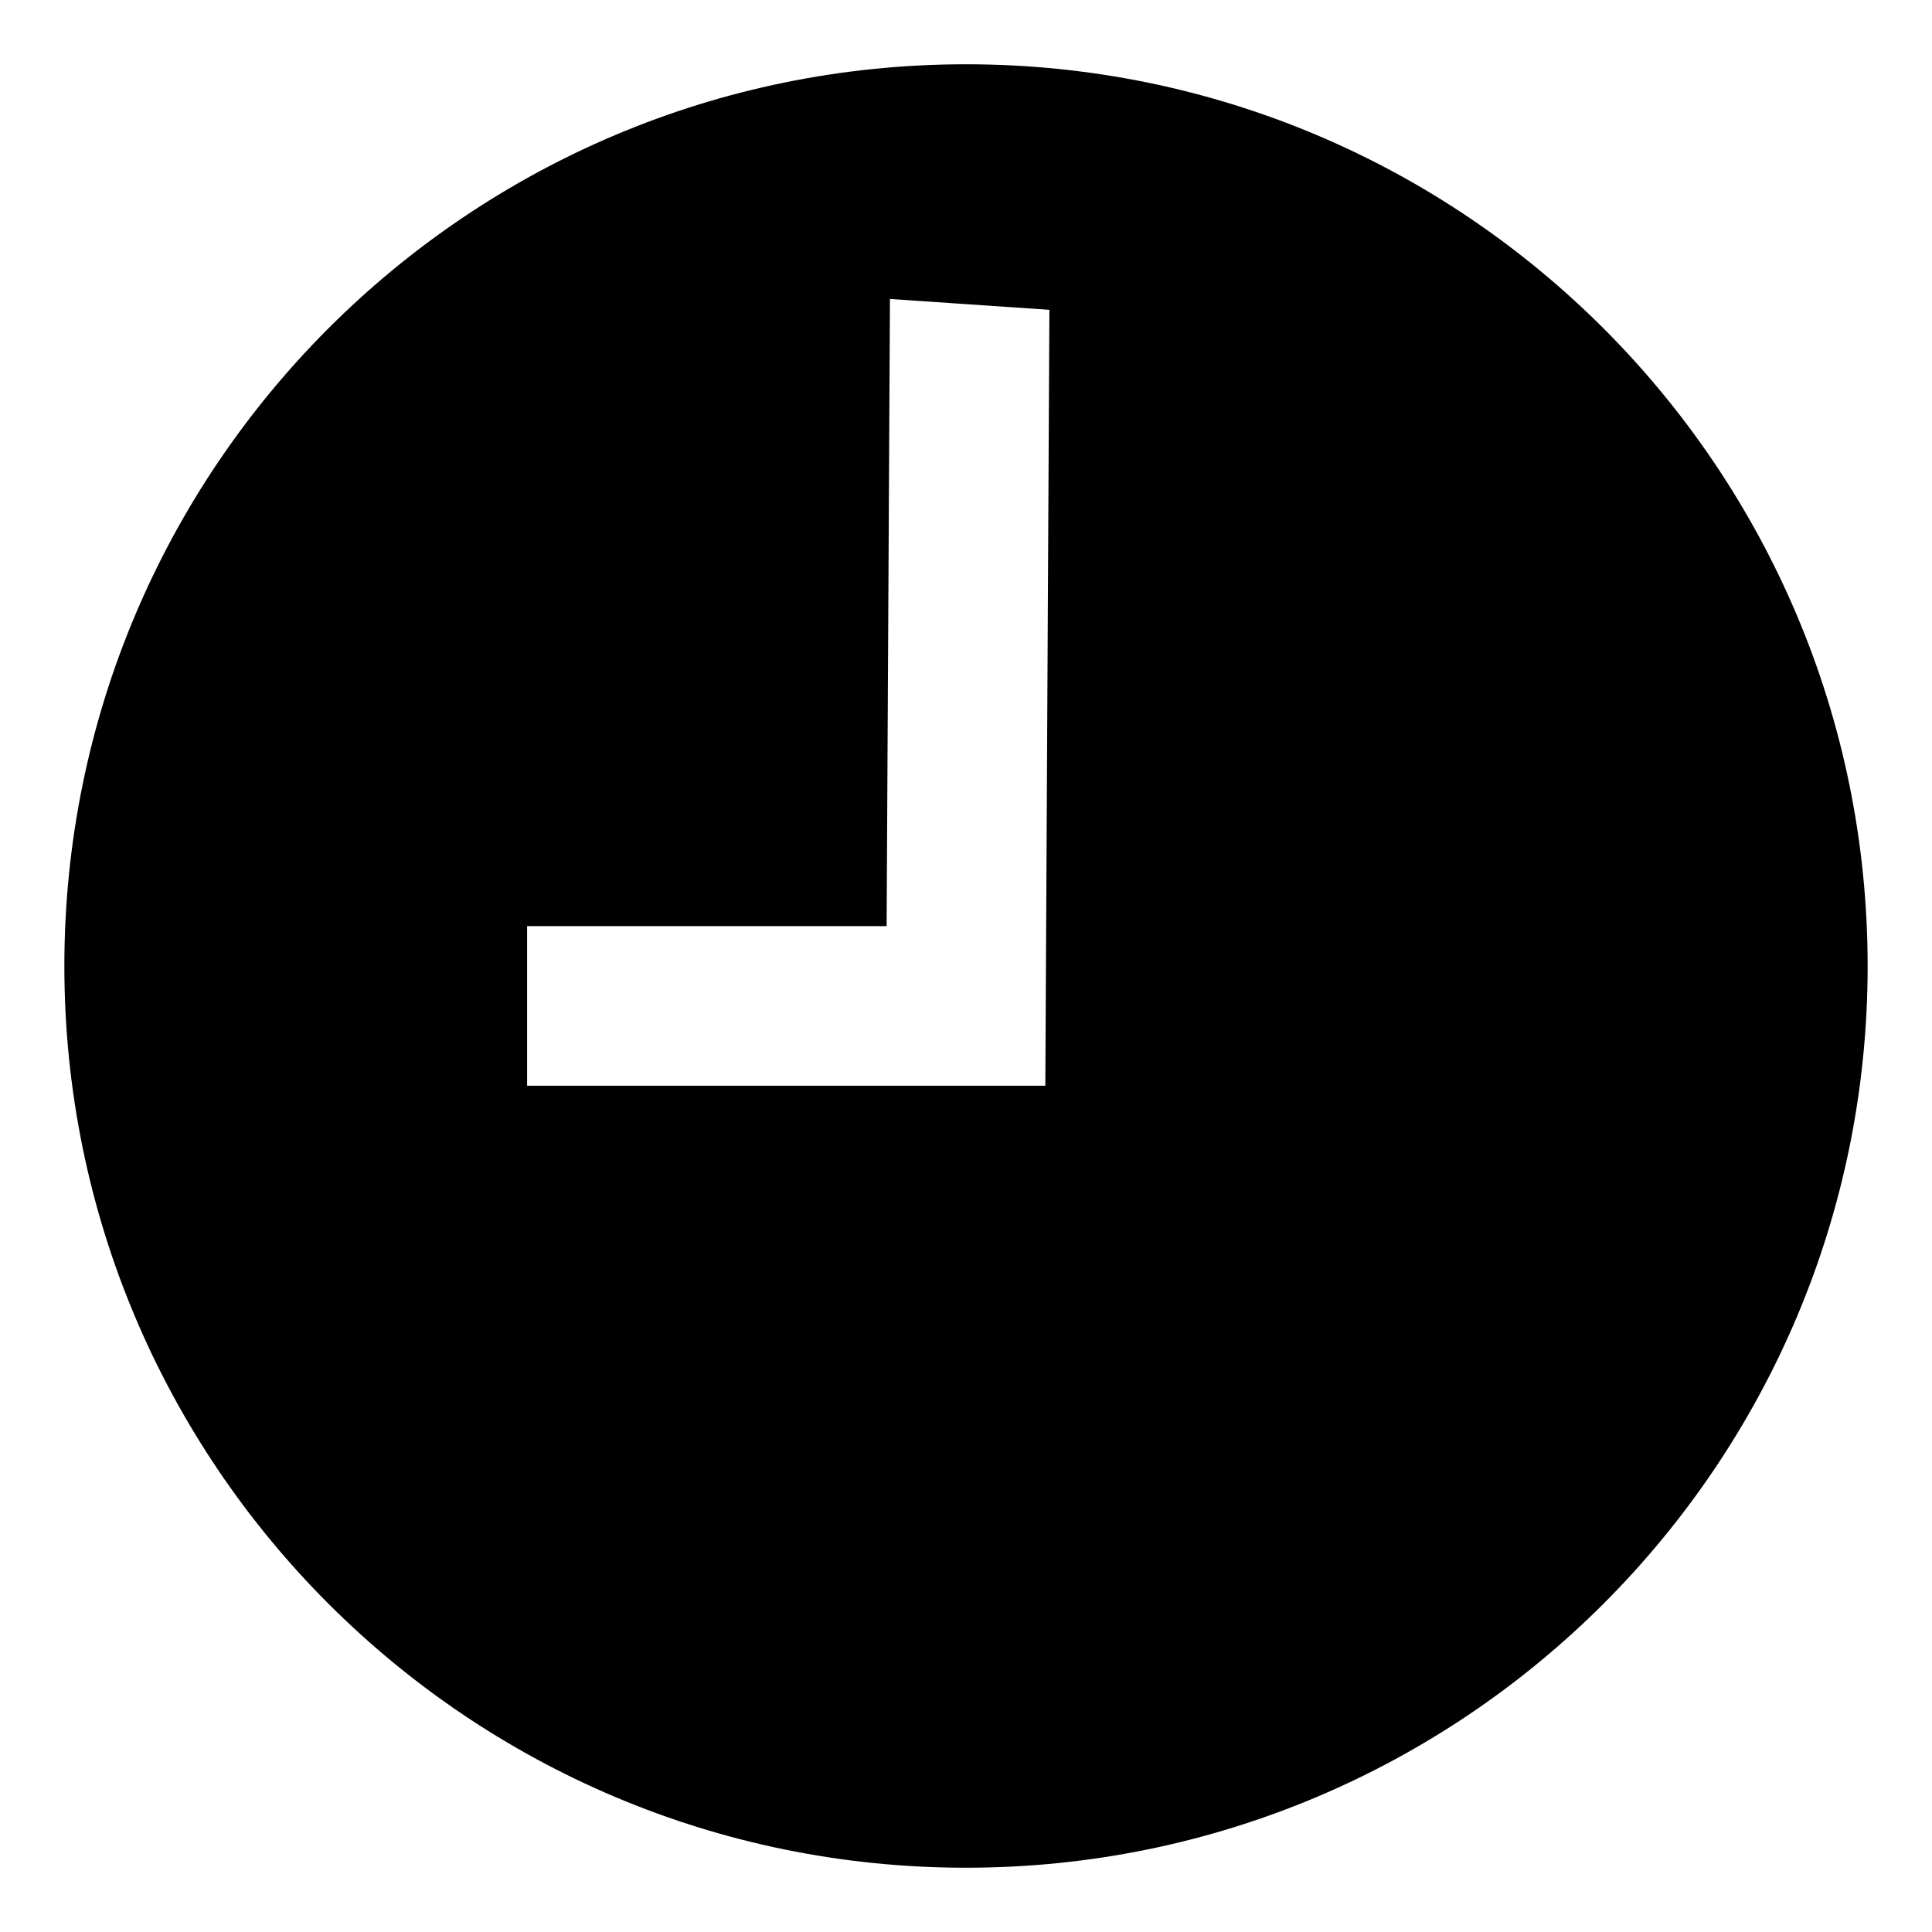
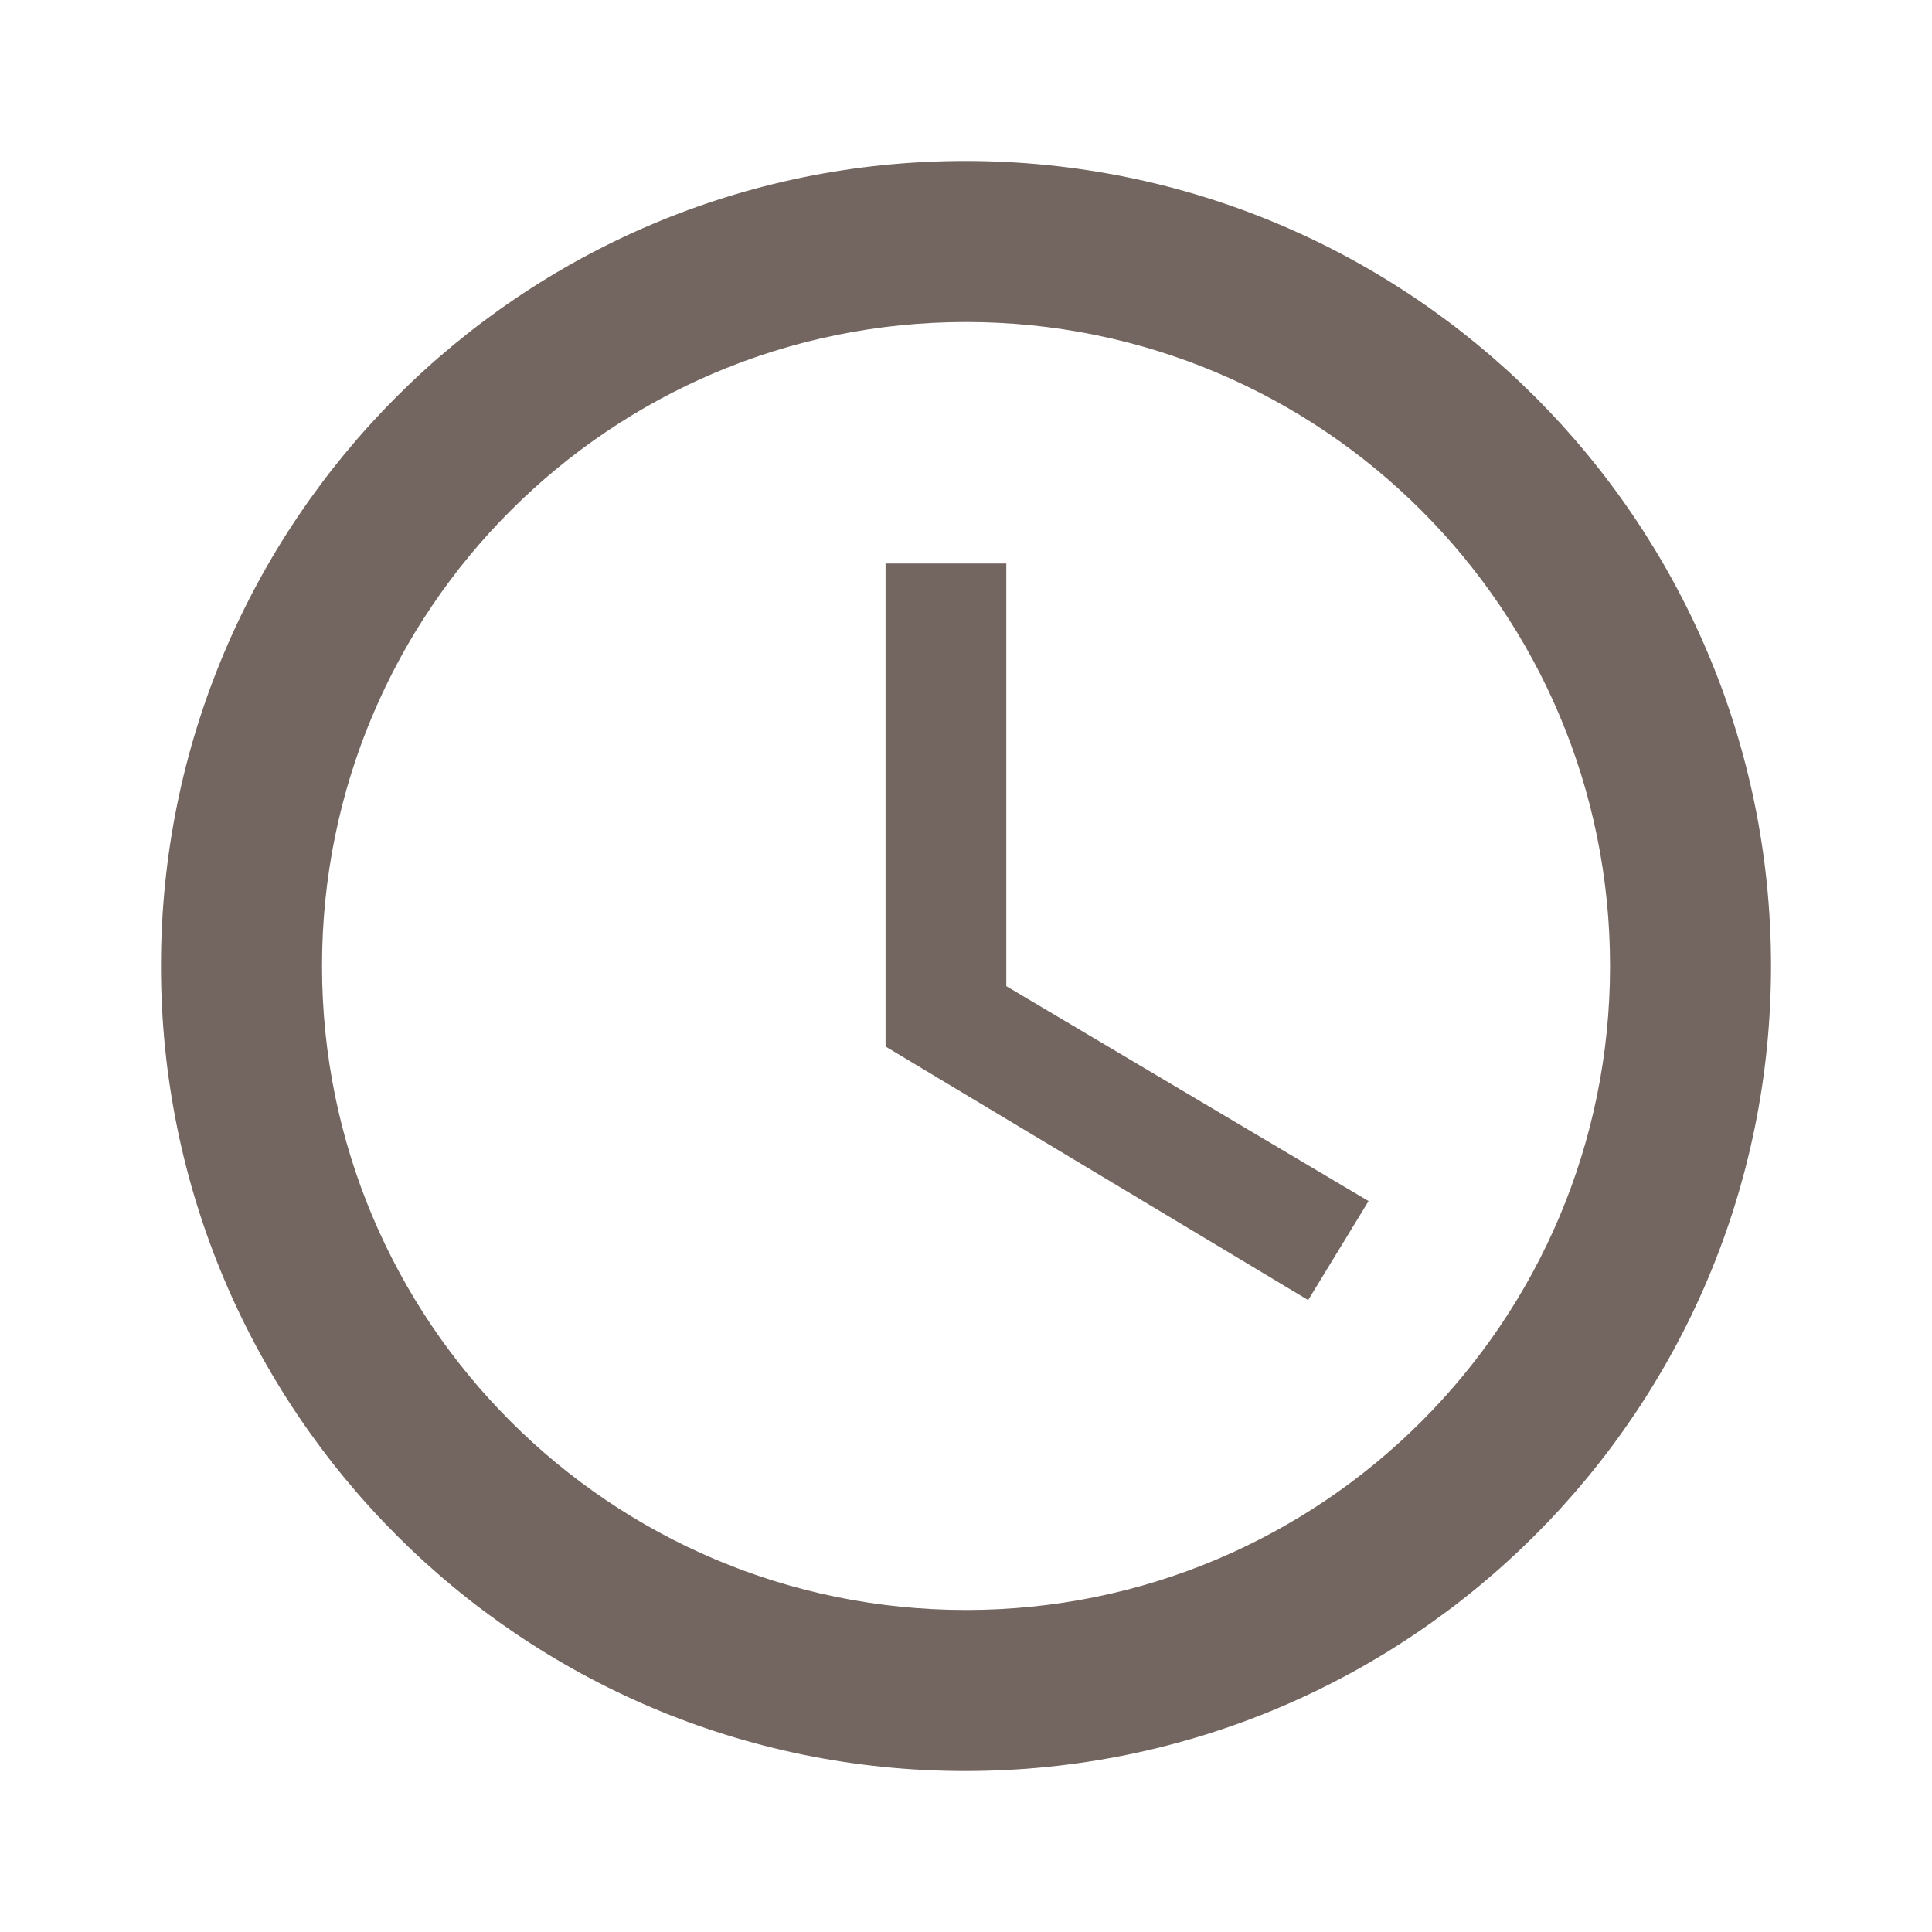
- <svg xmlns="http://www.w3.org/2000/svg" version="1.1" width="512" height="512" viewBox="0 0 512 512" id="svg2">
-   <defs id="defs8" />
-   <path d="m 256,17.033 c -132.012,0 -238.944,106.993 -238.944,238.99 0,131.997 106.947,238.944 238.944,238.944 131.966,0 238.944,-106.947 238.944,-238.944 C 494.944,124.026 387.951,17.033 256,17.033 Z m 21.022,270.697 -137.332,0 0,-42.302 95.274,0 0.882,-166.197 42.256,2.873 -1.079,205.626 z" id="path4" />
+ <svg xmlns="http://www.w3.org/2000/svg" width="28" height="28" viewBox="0 0 28 28" fill="none">
+   <path fill-rule="evenodd" clip-rule="evenodd" d="M2.333 14C2.333 7.56 7.548 2.333 13.989 2.333C20.44 2.333 25.667 7.56 25.667 14C25.667 20.44 20.44 25.667 13.989 25.667C7.548 25.667 2.333 20.44 2.333 14ZM4.667 14C4.667 19.157 8.844 23.333 14 23.333C19.157 23.333 23.334 19.157 23.334 14C23.334 8.843 19.157 4.667 14 4.667C8.844 4.667 4.667 8.843 4.667 14ZM12.834 8.167H14.584V14.292L19.834 17.407L18.959 18.842L12.834 15.167V8.167Z" fill="#73655F" />
</svg>
